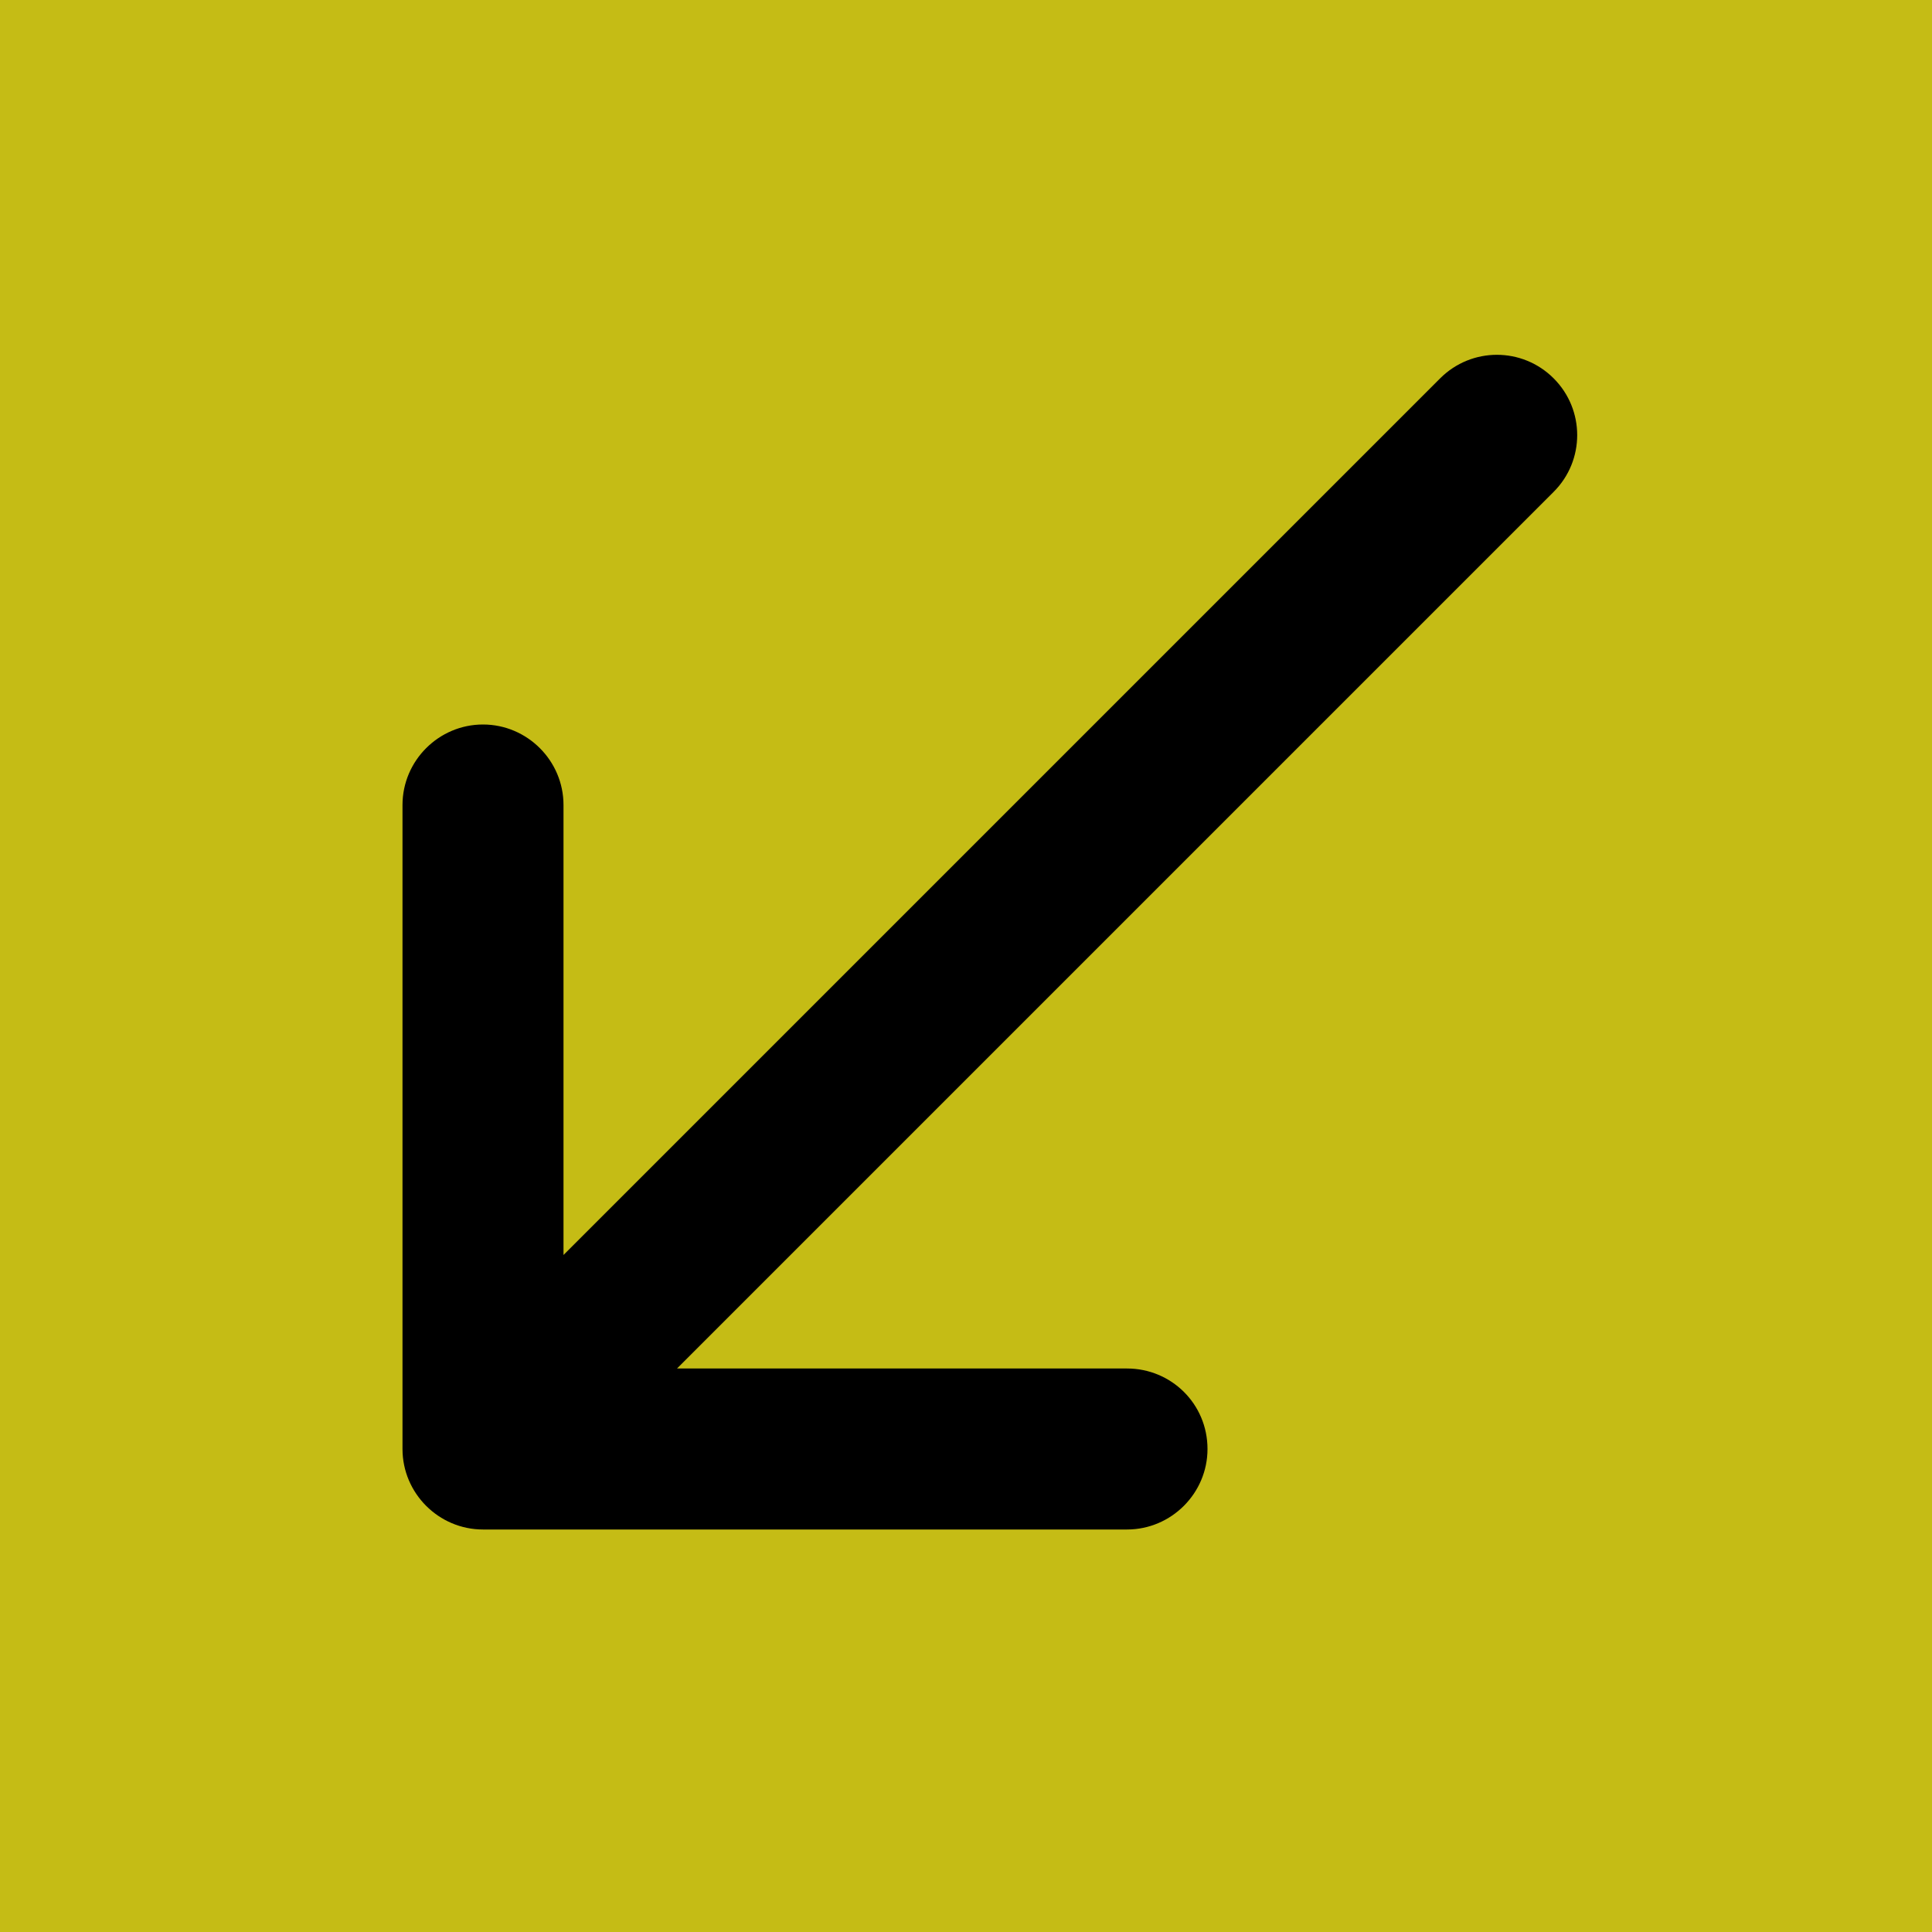
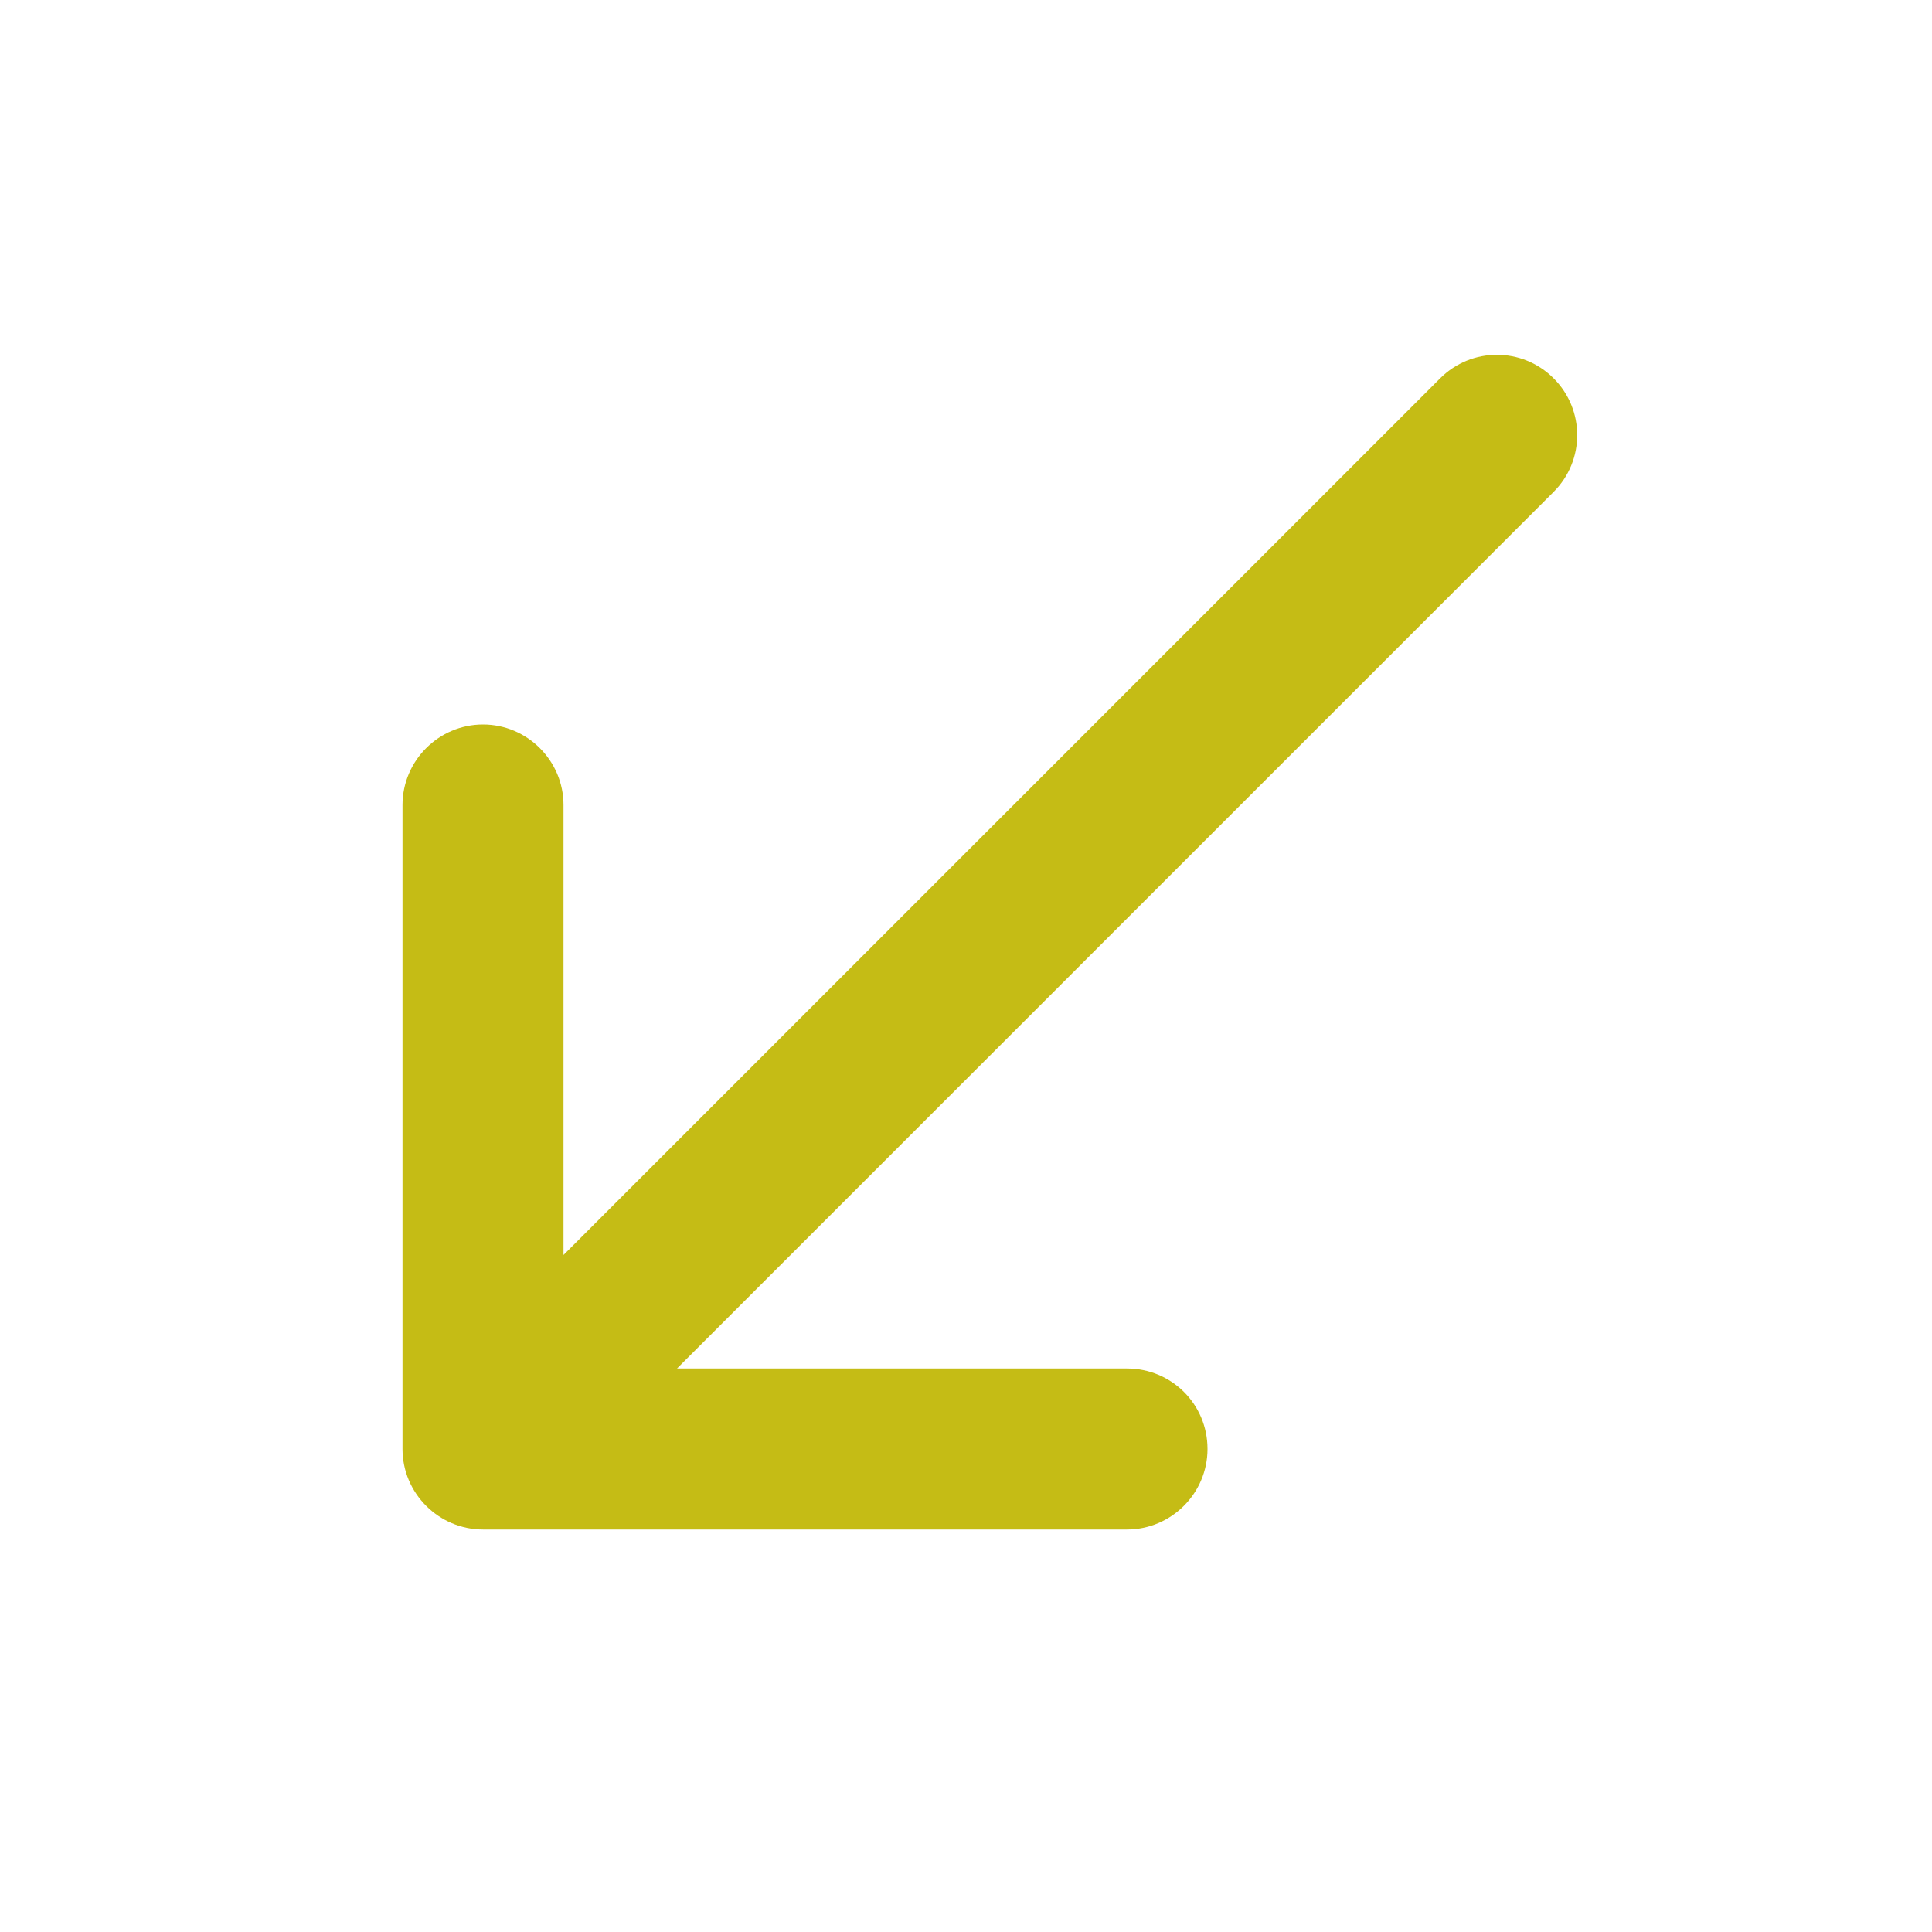
- <svg xmlns="http://www.w3.org/2000/svg" enable-background="new 0 0 24 24" height="24" viewBox="0 0 24 24" width="24">
-   <path d="m0 0h24v24h-24z" fill="#c5bc15" />
-   <path d="m15 18c0-.56-.45-1-1-1h-5.59l10.89-10.89c.39-.39.39-1.02 0-1.41-.39-.39-1.02-.39-1.41 0l-10.89 10.89v-5.59c0-.55-.45-1-1-1-.55 0-1 .45-1 1v8c0 .55.45 1 1 1h8c.55 0 1-.45 1-1z" />
+ <svg xmlns="http://www.w3.org/2000/svg" enable-background="new 0 0 24 24" height="34" viewBox="0 0 24 24" width="34">
+   <path d="m0 0h24v24h-24z" fill="none" />
+   <path fill="#c5bc15" d="m15 18c0-.56-.45-1-1-1h-5.59l10.89-10.89c.39-.39.39-1.02 0-1.41-.39-.39-1.02-.39-1.41 0l-10.89 10.89v-5.59c0-.55-.45-1-1-1-.55 0-1 .45-1 1v8c0 .55.45 1 1 1h8c.55 0 1-.45 1-1z" />
</svg>
